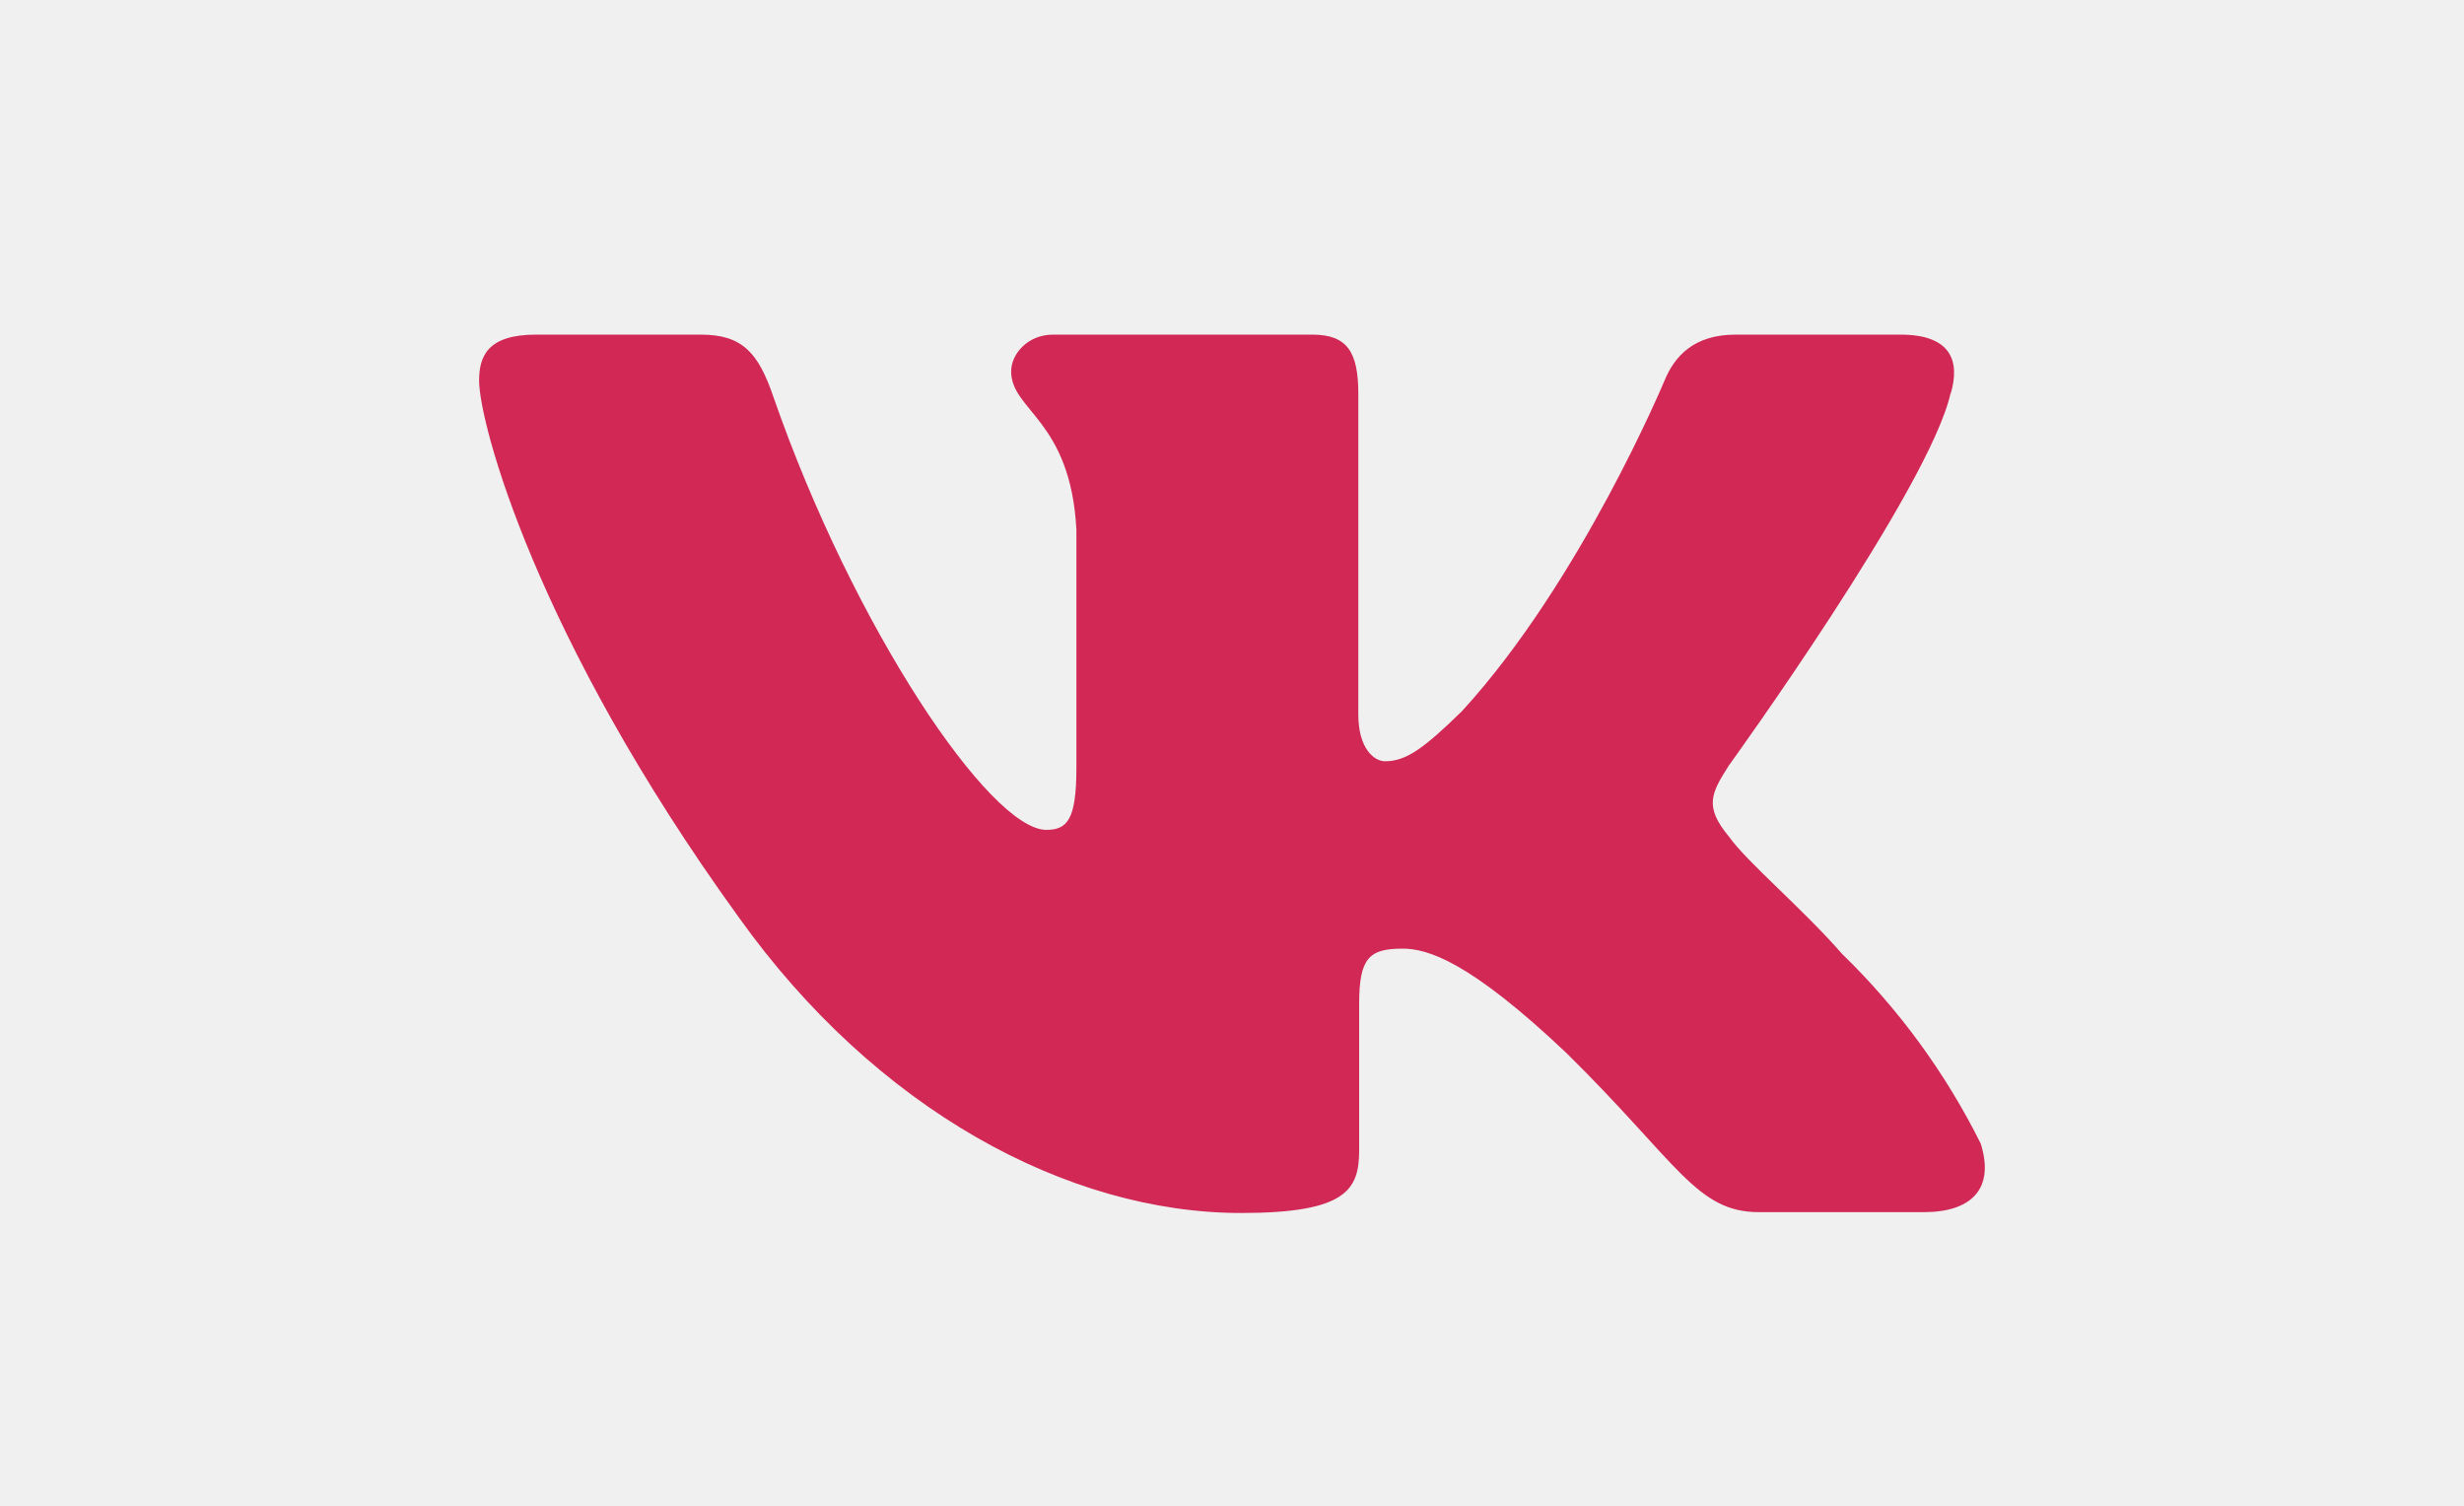
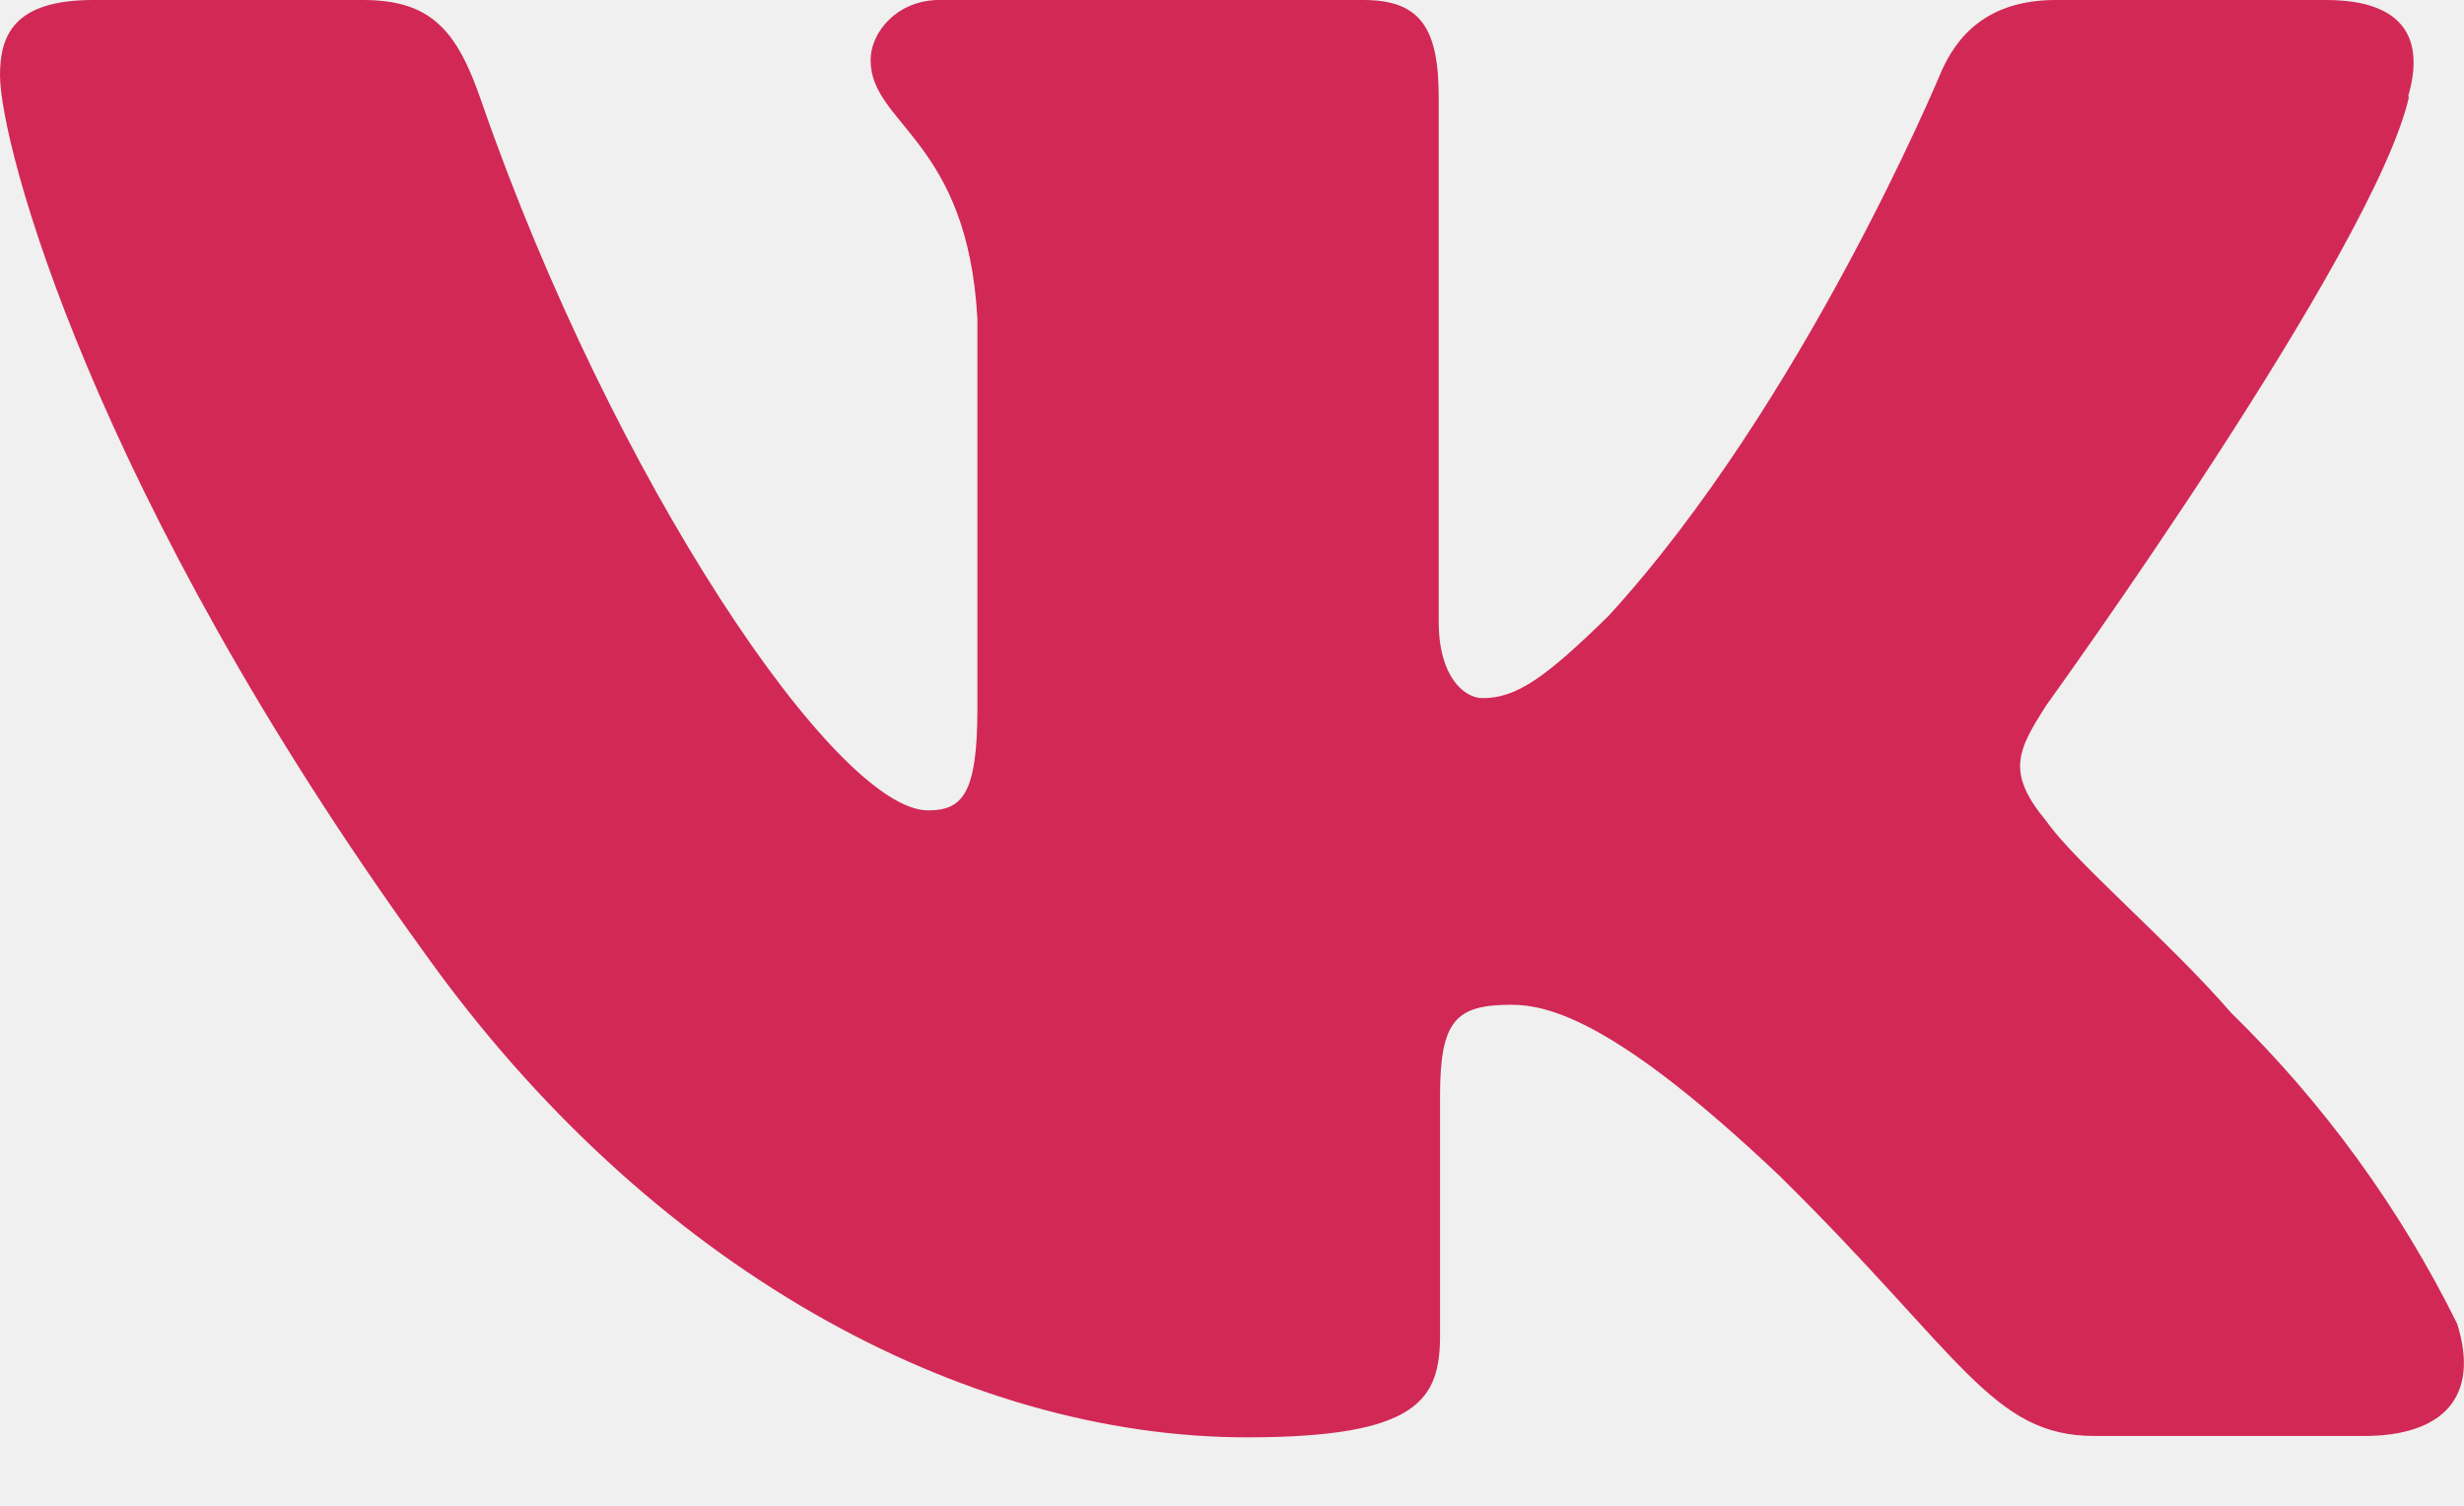
- <svg xmlns="http://www.w3.org/2000/svg" width="18" height="11" fill="none" viewBox="0 0 18 18">
-   <g clip-path="url(#a)">
-     <path fill-rule="evenodd" clip-rule="evenodd" d="M17.59 4.71c.12-.4 0-.71-.6-.71h-1.97c-.5 0-.73.26-.85.55 0 0-1 2.4-2.42 3.95-.46.45-.67.6-.92.6-.13 0-.32-.15-.32-.56V4.71c0-.5-.13-.71-.55-.71h-3.1c-.3 0-.5.23-.5.44 0 .47.71.58.78 1.89v2.85c0 .62-.11.74-.36.74-.67 0-2.3-2.41-3.26-5.17-.18-.53-.37-.75-.87-.75H.68C.1 4 0 4.26 0 4.55c0 .5.67 3.05 3.1 6.41 1.64 2.3 3.93 3.54 6.01 3.54 1.26 0 1.41-.28 1.41-.75V12c0-.55.12-.66.52-.66.29 0 .79.14 1.96 1.25 1.33 1.31 1.55 1.9 2.3 1.9h1.97c.57 0 .85-.28.68-.82a8.36 8.36 0 0 0-1.66-2.27c-.46-.53-1.14-1.1-1.35-1.4-.3-.36-.21-.52 0-.85 0 0 2.4-3.32 2.65-4.45Z" fill="#D22856" />
-   </g>
-   <defs>
-     <clipPath id="a">
-       <path fill="#fff" d="M0 0h18v18H0z" />
-     </clipPath>
-   </defs>
+ <svg xmlns="http://www.w3.org/2000/svg" width="18" height="11" fill="none">
+   <path fill-rule="evenodd" clip-rule="evenodd" d="M17.59.71c.12-.4 0-.71-.6-.71h-1.97c-.5 0-.73.26-.85.55 0 0-1 2.4-2.42 3.95-.46.45-.67.6-.92.6-.13 0-.32-.15-.32-.56V.71c0-.5-.13-.71-.55-.71h-3.1c-.3 0-.5.23-.5.44 0 .47.71.58.78 1.89v2.85c0 .62-.11.74-.36.74-.67 0-2.3-2.41-3.26-5.17C3.34.22 3.15 0 2.65 0H.68C.1 0 0 .26 0 .55c0 .5.67 3.05 3.1 6.41 1.64 2.3 3.93 3.54 6.01 3.54 1.26 0 1.41-.28 1.41-.75V8c0-.55.12-.66.52-.66.29 0 .79.14 1.96 1.25 1.33 1.31 1.55 1.9 2.3 1.9h1.97c.57 0 .85-.28.68-.82A8.36 8.36 0 0 0 16.3 7.4c-.46-.53-1.14-1.1-1.35-1.4-.3-.36-.21-.52 0-.85 0 0 2.4-3.32 2.65-4.45Z" fill="#D22856" />
</svg>
